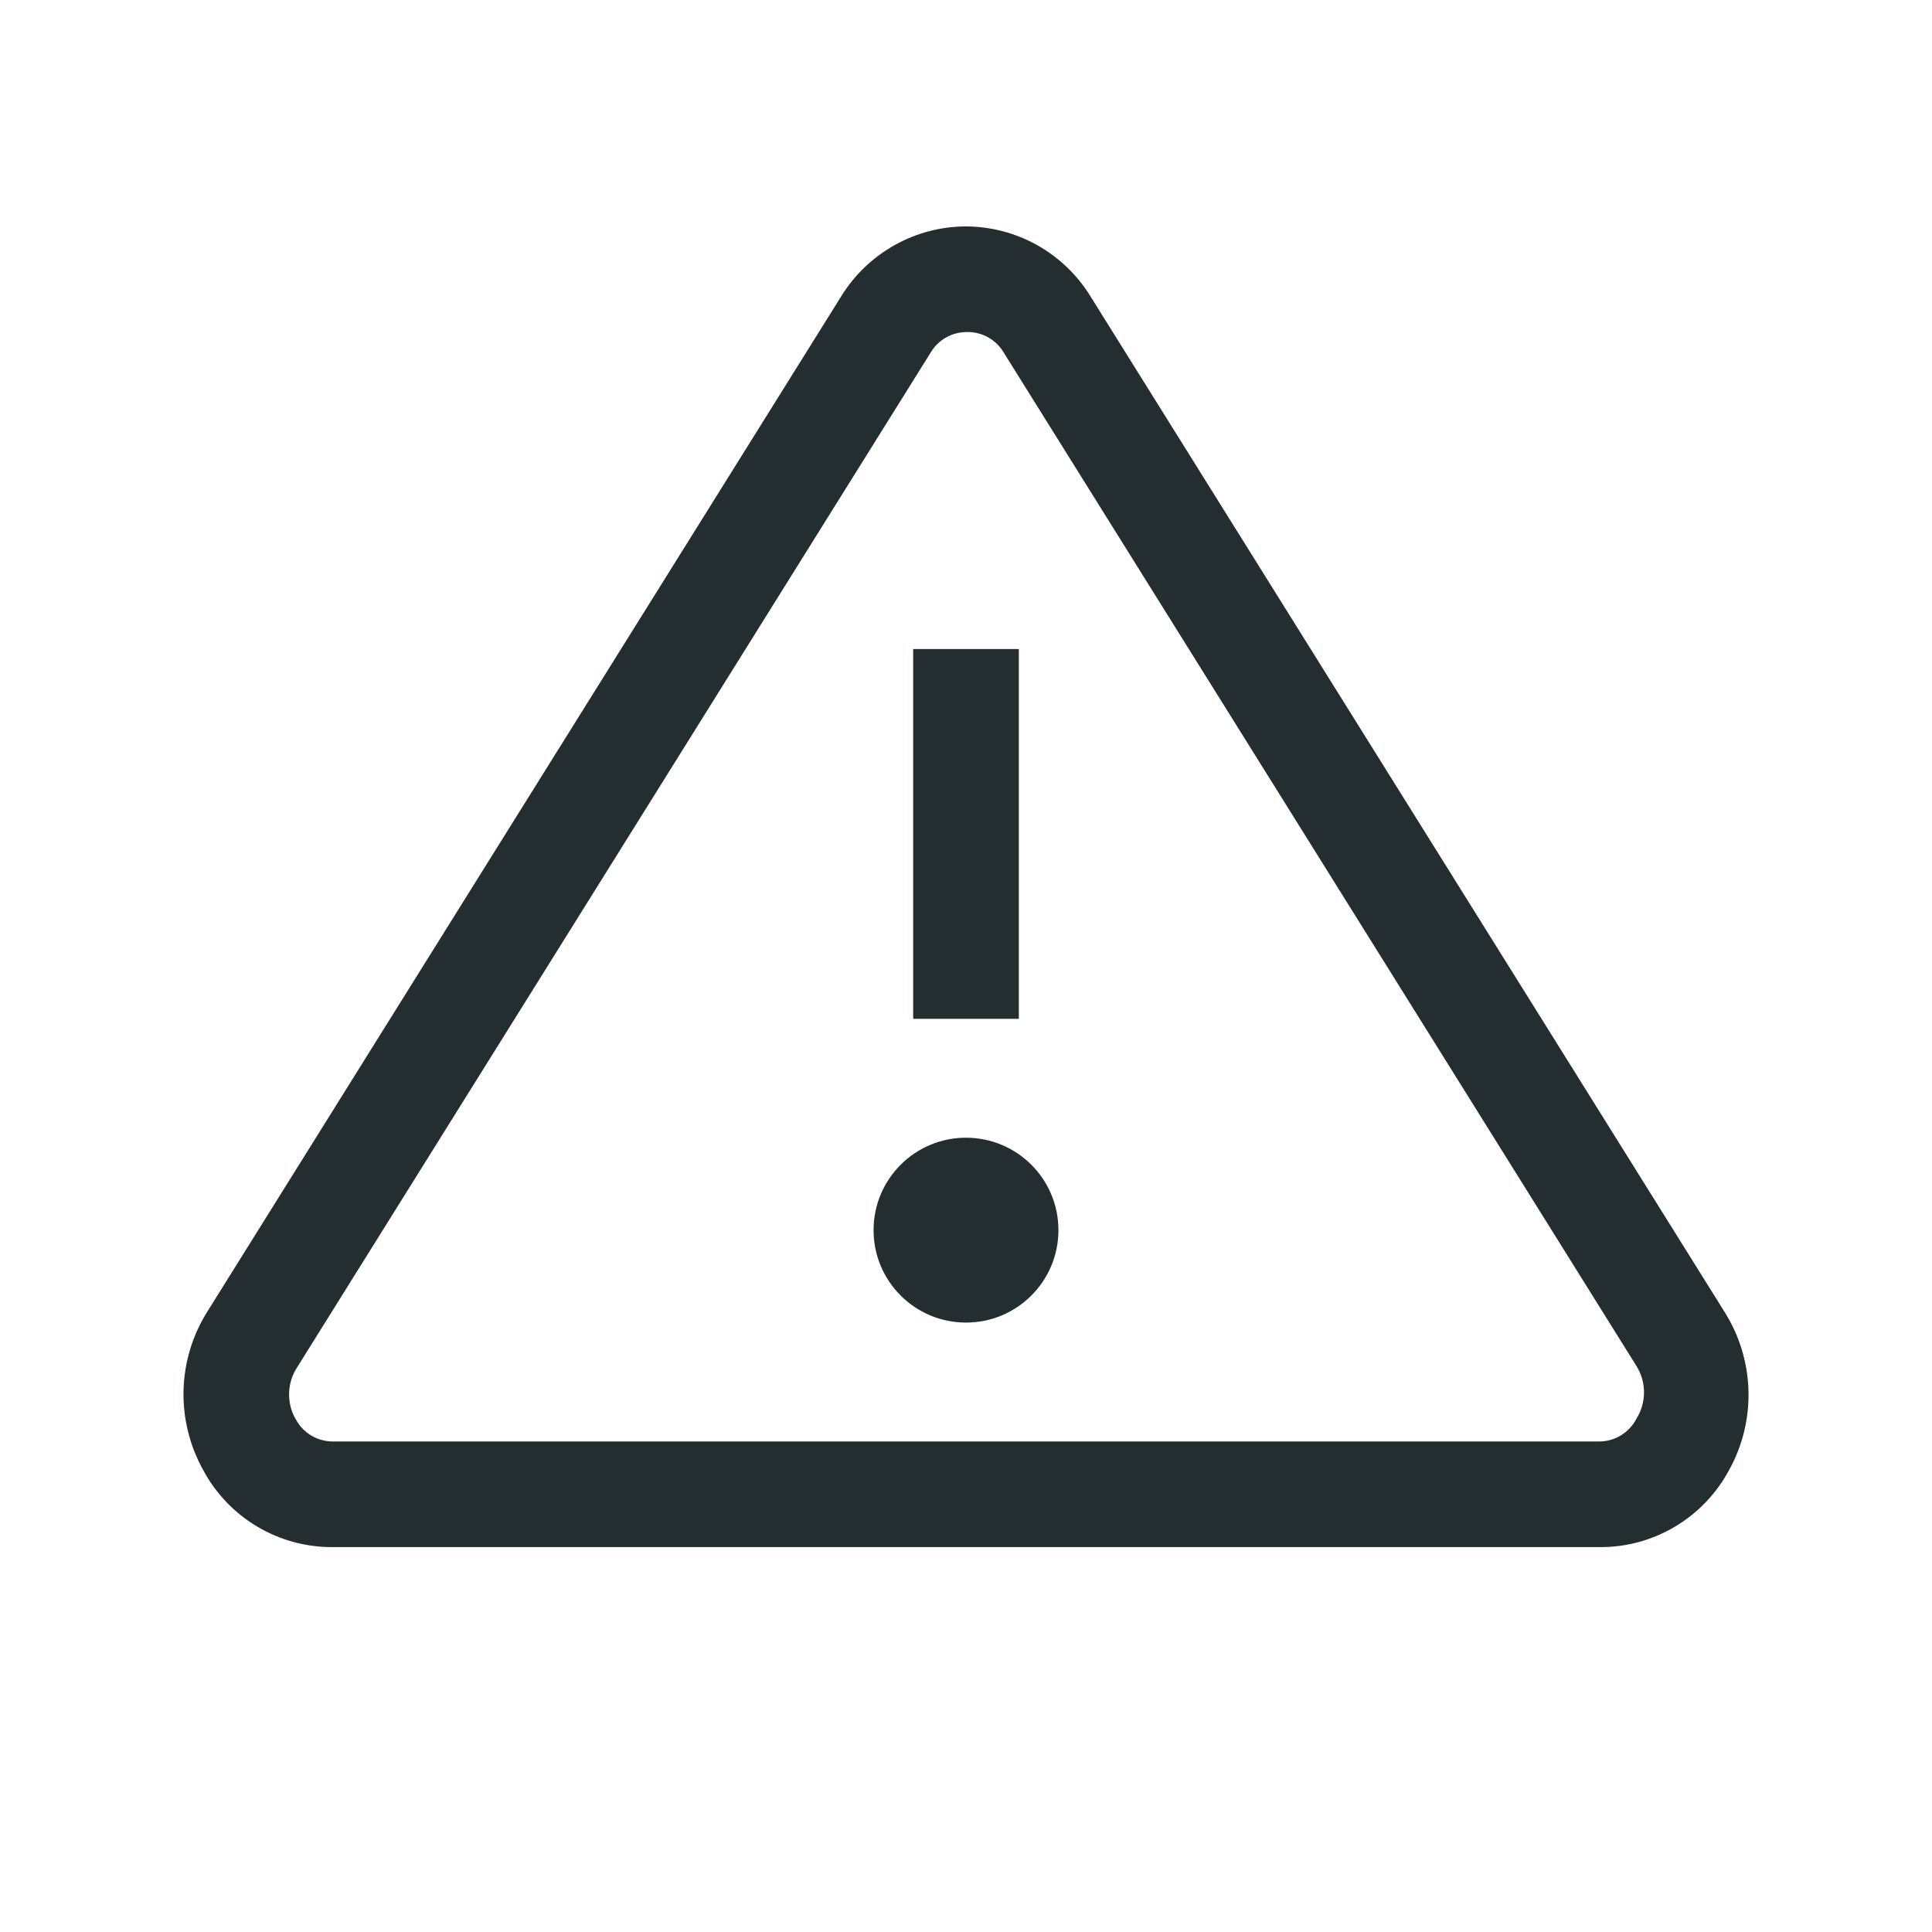
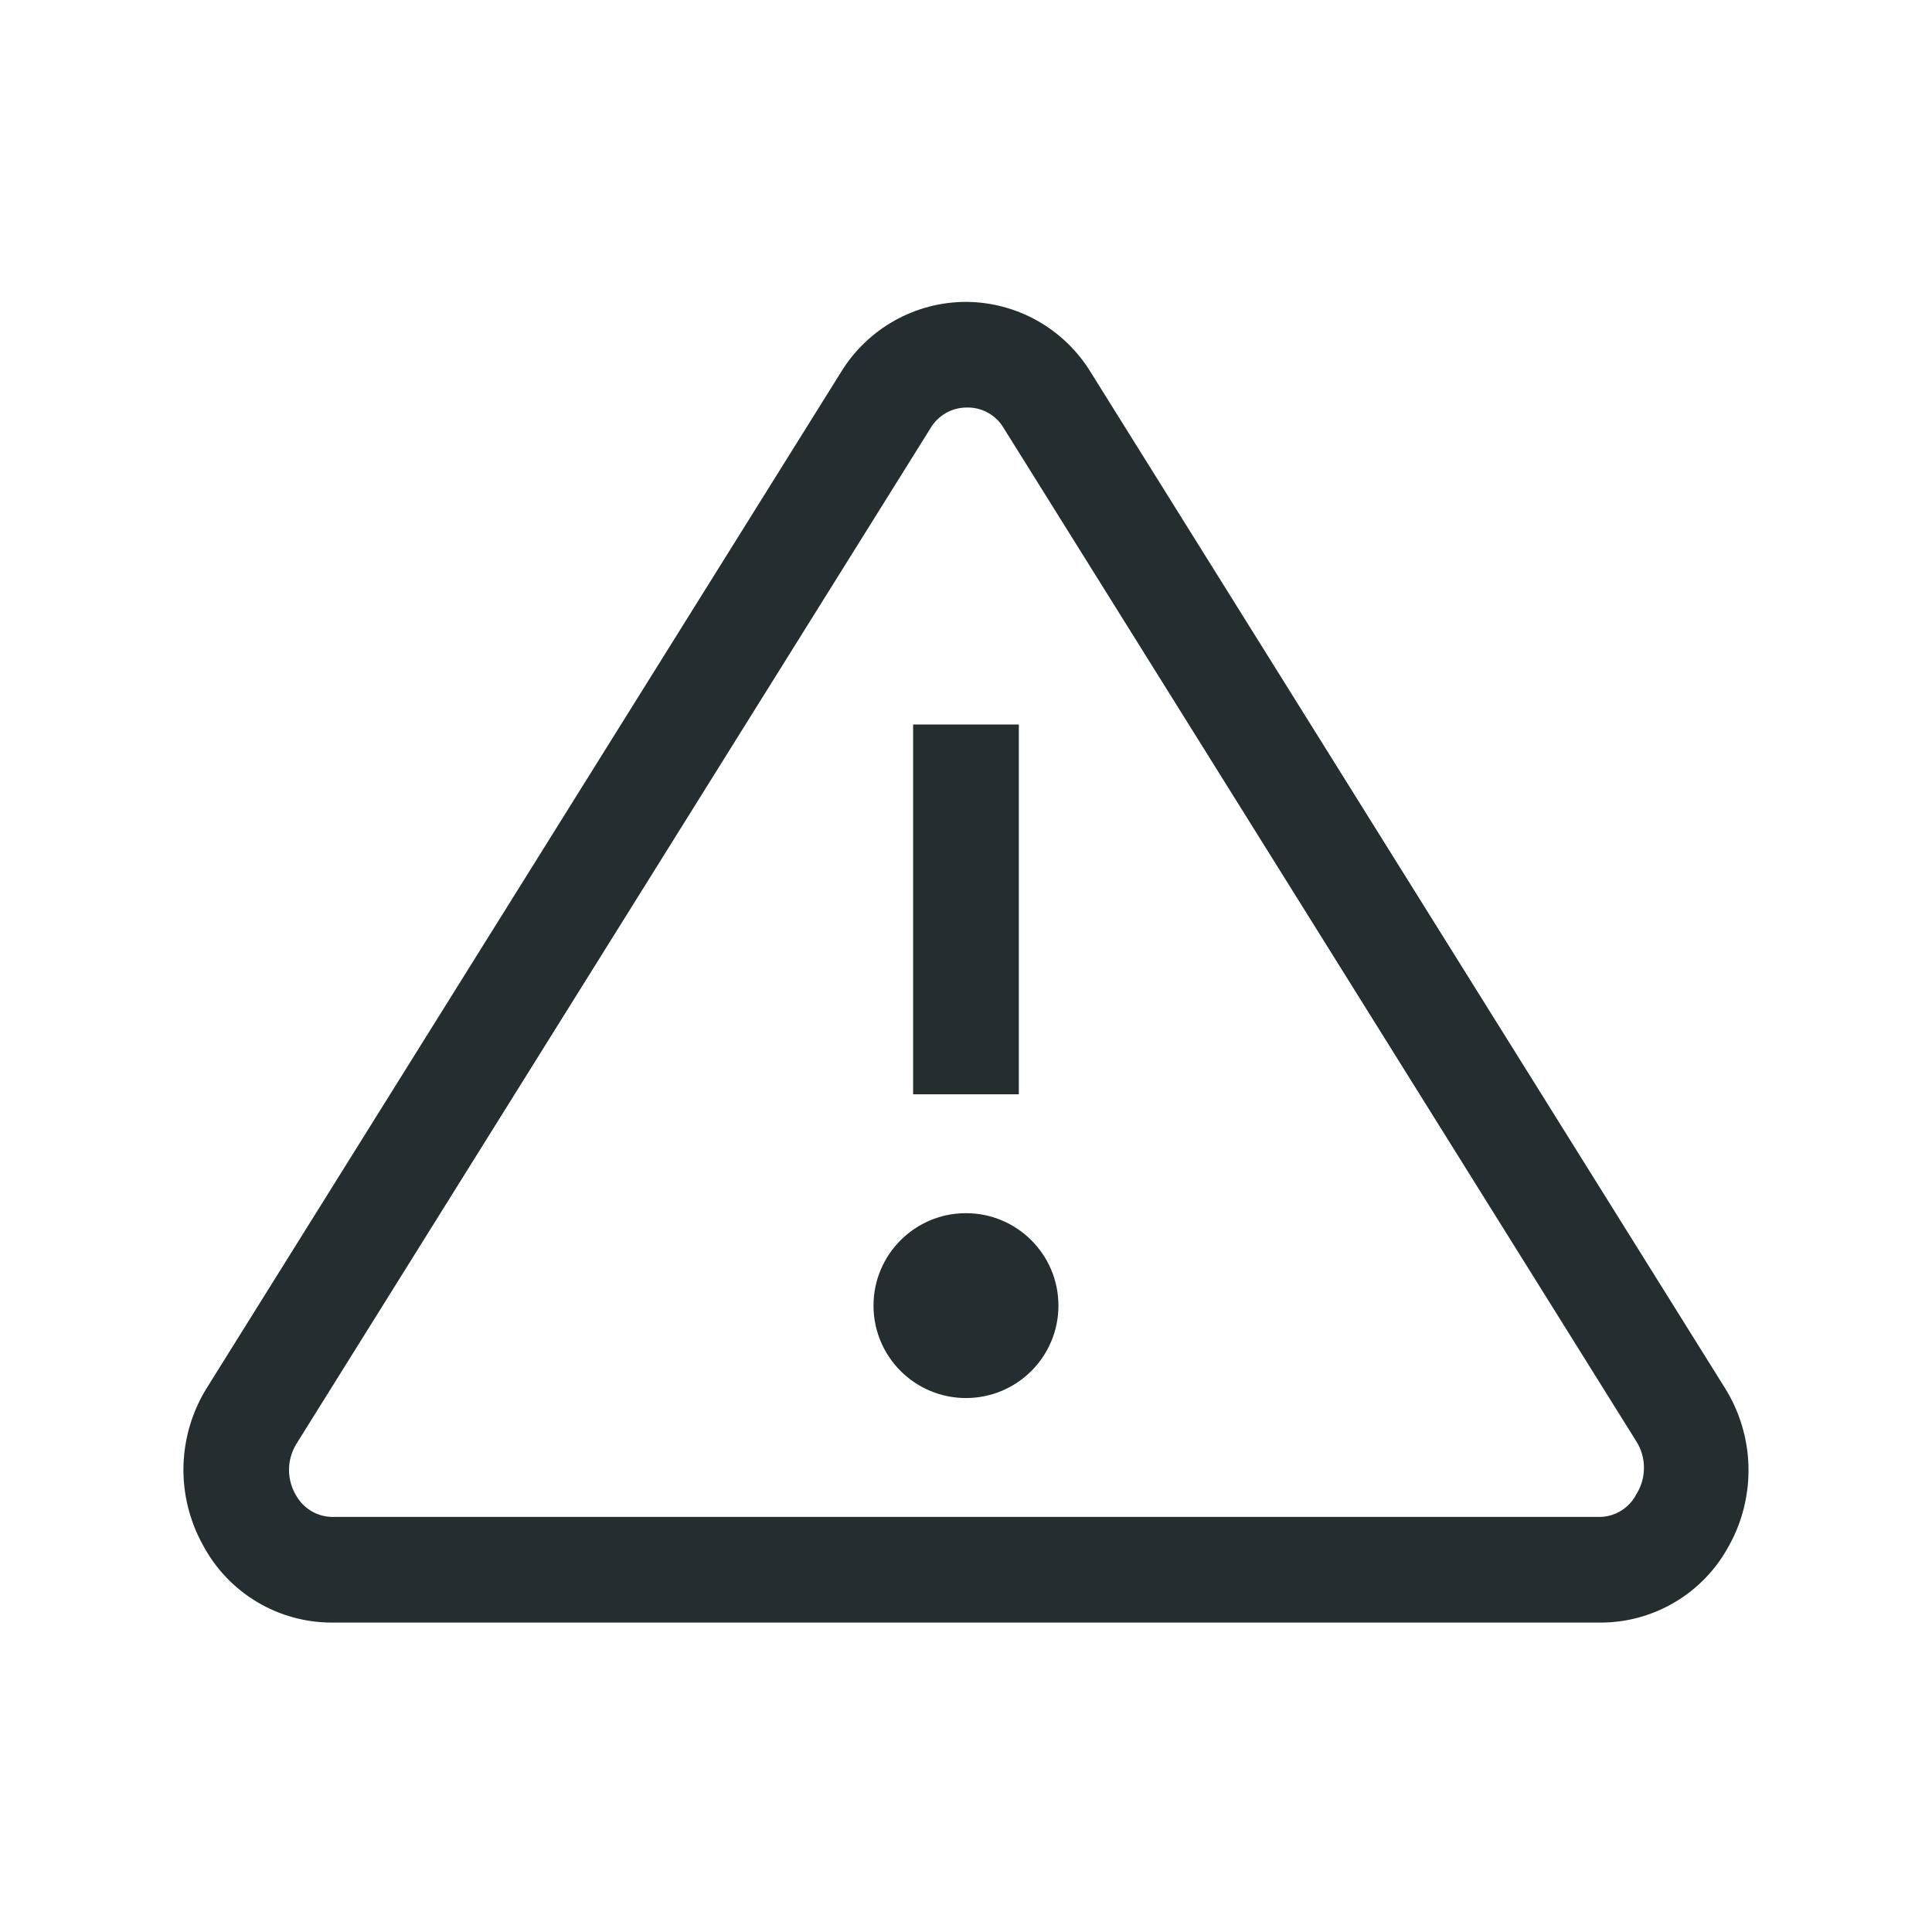
<svg xmlns="http://www.w3.org/2000/svg" width="32" height="32" viewBox="0 0 32 32" fill="none">
-   <path d="M16.875 10.75H15.125V16.875H16.875V10.75Z" fill="#242E30" />
-   <path d="M16 21.906C16.846 21.906 17.531 21.221 17.531 20.375C17.531 19.529 16.846 18.844 16 18.844C15.154 18.844 14.469 19.529 14.469 20.375C14.469 21.221 15.154 21.906 16 21.906Z" fill="#242E30" />
-   <path d="M26.5 25.625H5.5C5.062 25.626 4.631 25.507 4.255 25.282C3.879 25.057 3.571 24.734 3.365 24.348C3.14 23.944 3.028 23.487 3.04 23.025C3.052 22.564 3.189 22.113 3.435 21.723L13.935 4.905C14.152 4.553 14.456 4.262 14.818 4.06C15.179 3.857 15.586 3.751 16 3.75C16.415 3.752 16.823 3.86 17.184 4.063C17.545 4.267 17.849 4.56 18.065 4.914L28.565 21.731C28.811 22.122 28.948 22.572 28.96 23.034C28.973 23.496 28.86 23.953 28.635 24.356C28.427 24.741 28.119 25.063 27.743 25.286C27.367 25.51 26.938 25.627 26.5 25.625ZM15.414 5.841L4.914 22.659C4.831 22.79 4.788 22.942 4.788 23.096C4.788 23.251 4.831 23.403 4.914 23.534C4.974 23.636 5.059 23.721 5.162 23.781C5.265 23.841 5.381 23.873 5.5 23.875H26.5C26.625 23.873 26.748 23.837 26.854 23.77C26.96 23.704 27.047 23.61 27.104 23.499C27.186 23.368 27.23 23.216 27.23 23.061C27.23 22.907 27.186 22.755 27.104 22.624L16.604 5.806C16.538 5.708 16.448 5.628 16.342 5.574C16.236 5.521 16.119 5.495 16 5.5C15.881 5.502 15.765 5.534 15.662 5.594C15.559 5.654 15.474 5.739 15.414 5.841Z" fill="#242E30" />
+   <path d="M16.875 12H15.124V18.125H16.875V12Z" fill="#242E30" />
+   <path d="M15.999 23.156C16.845 23.156 17.531 22.471 17.531 21.625C17.531 20.779 16.845 20.094 15.999 20.094C15.154 20.094 14.468 20.779 14.468 21.625C14.468 22.471 15.154 23.156 15.999 23.156Z" fill="#242E30" />
+   <path d="M26.5 26.875H5.5C5.061 26.876 4.631 26.757 4.255 26.532C3.879 26.307 3.571 25.984 3.365 25.598C3.139 25.194 3.027 24.737 3.039 24.275C3.052 23.814 3.188 23.363 3.435 22.973L13.935 6.155C14.152 5.803 14.456 5.512 14.817 5.31C15.178 5.107 15.585 5.001 16 5C16.415 5.002 16.822 5.11 17.183 5.313C17.545 5.517 17.848 5.81 18.065 6.164L28.565 22.981C28.811 23.372 28.948 23.822 28.96 24.284C28.972 24.746 28.86 25.203 28.635 25.606C28.427 25.991 28.119 26.313 27.743 26.536C27.367 26.76 26.937 26.877 26.5 26.875ZM15.413 7.091L4.913 23.909C4.831 24.04 4.787 24.192 4.787 24.346C4.787 24.501 4.831 24.653 4.913 24.784C4.973 24.886 5.059 24.971 5.162 25.031C5.264 25.091 5.381 25.123 5.5 25.125H26.5C26.625 25.123 26.747 25.087 26.854 25.02C26.96 24.954 27.046 24.86 27.103 24.749C27.186 24.618 27.229 24.466 27.229 24.311C27.229 24.157 27.186 24.005 27.103 23.874L16.603 7.056C16.537 6.958 16.447 6.878 16.341 6.824C16.236 6.771 16.118 6.745 16 6.75C15.881 6.752 15.764 6.784 15.662 6.844C15.559 6.904 15.473 6.989 15.413 7.091Z" fill="#242E30" />
</svg>
